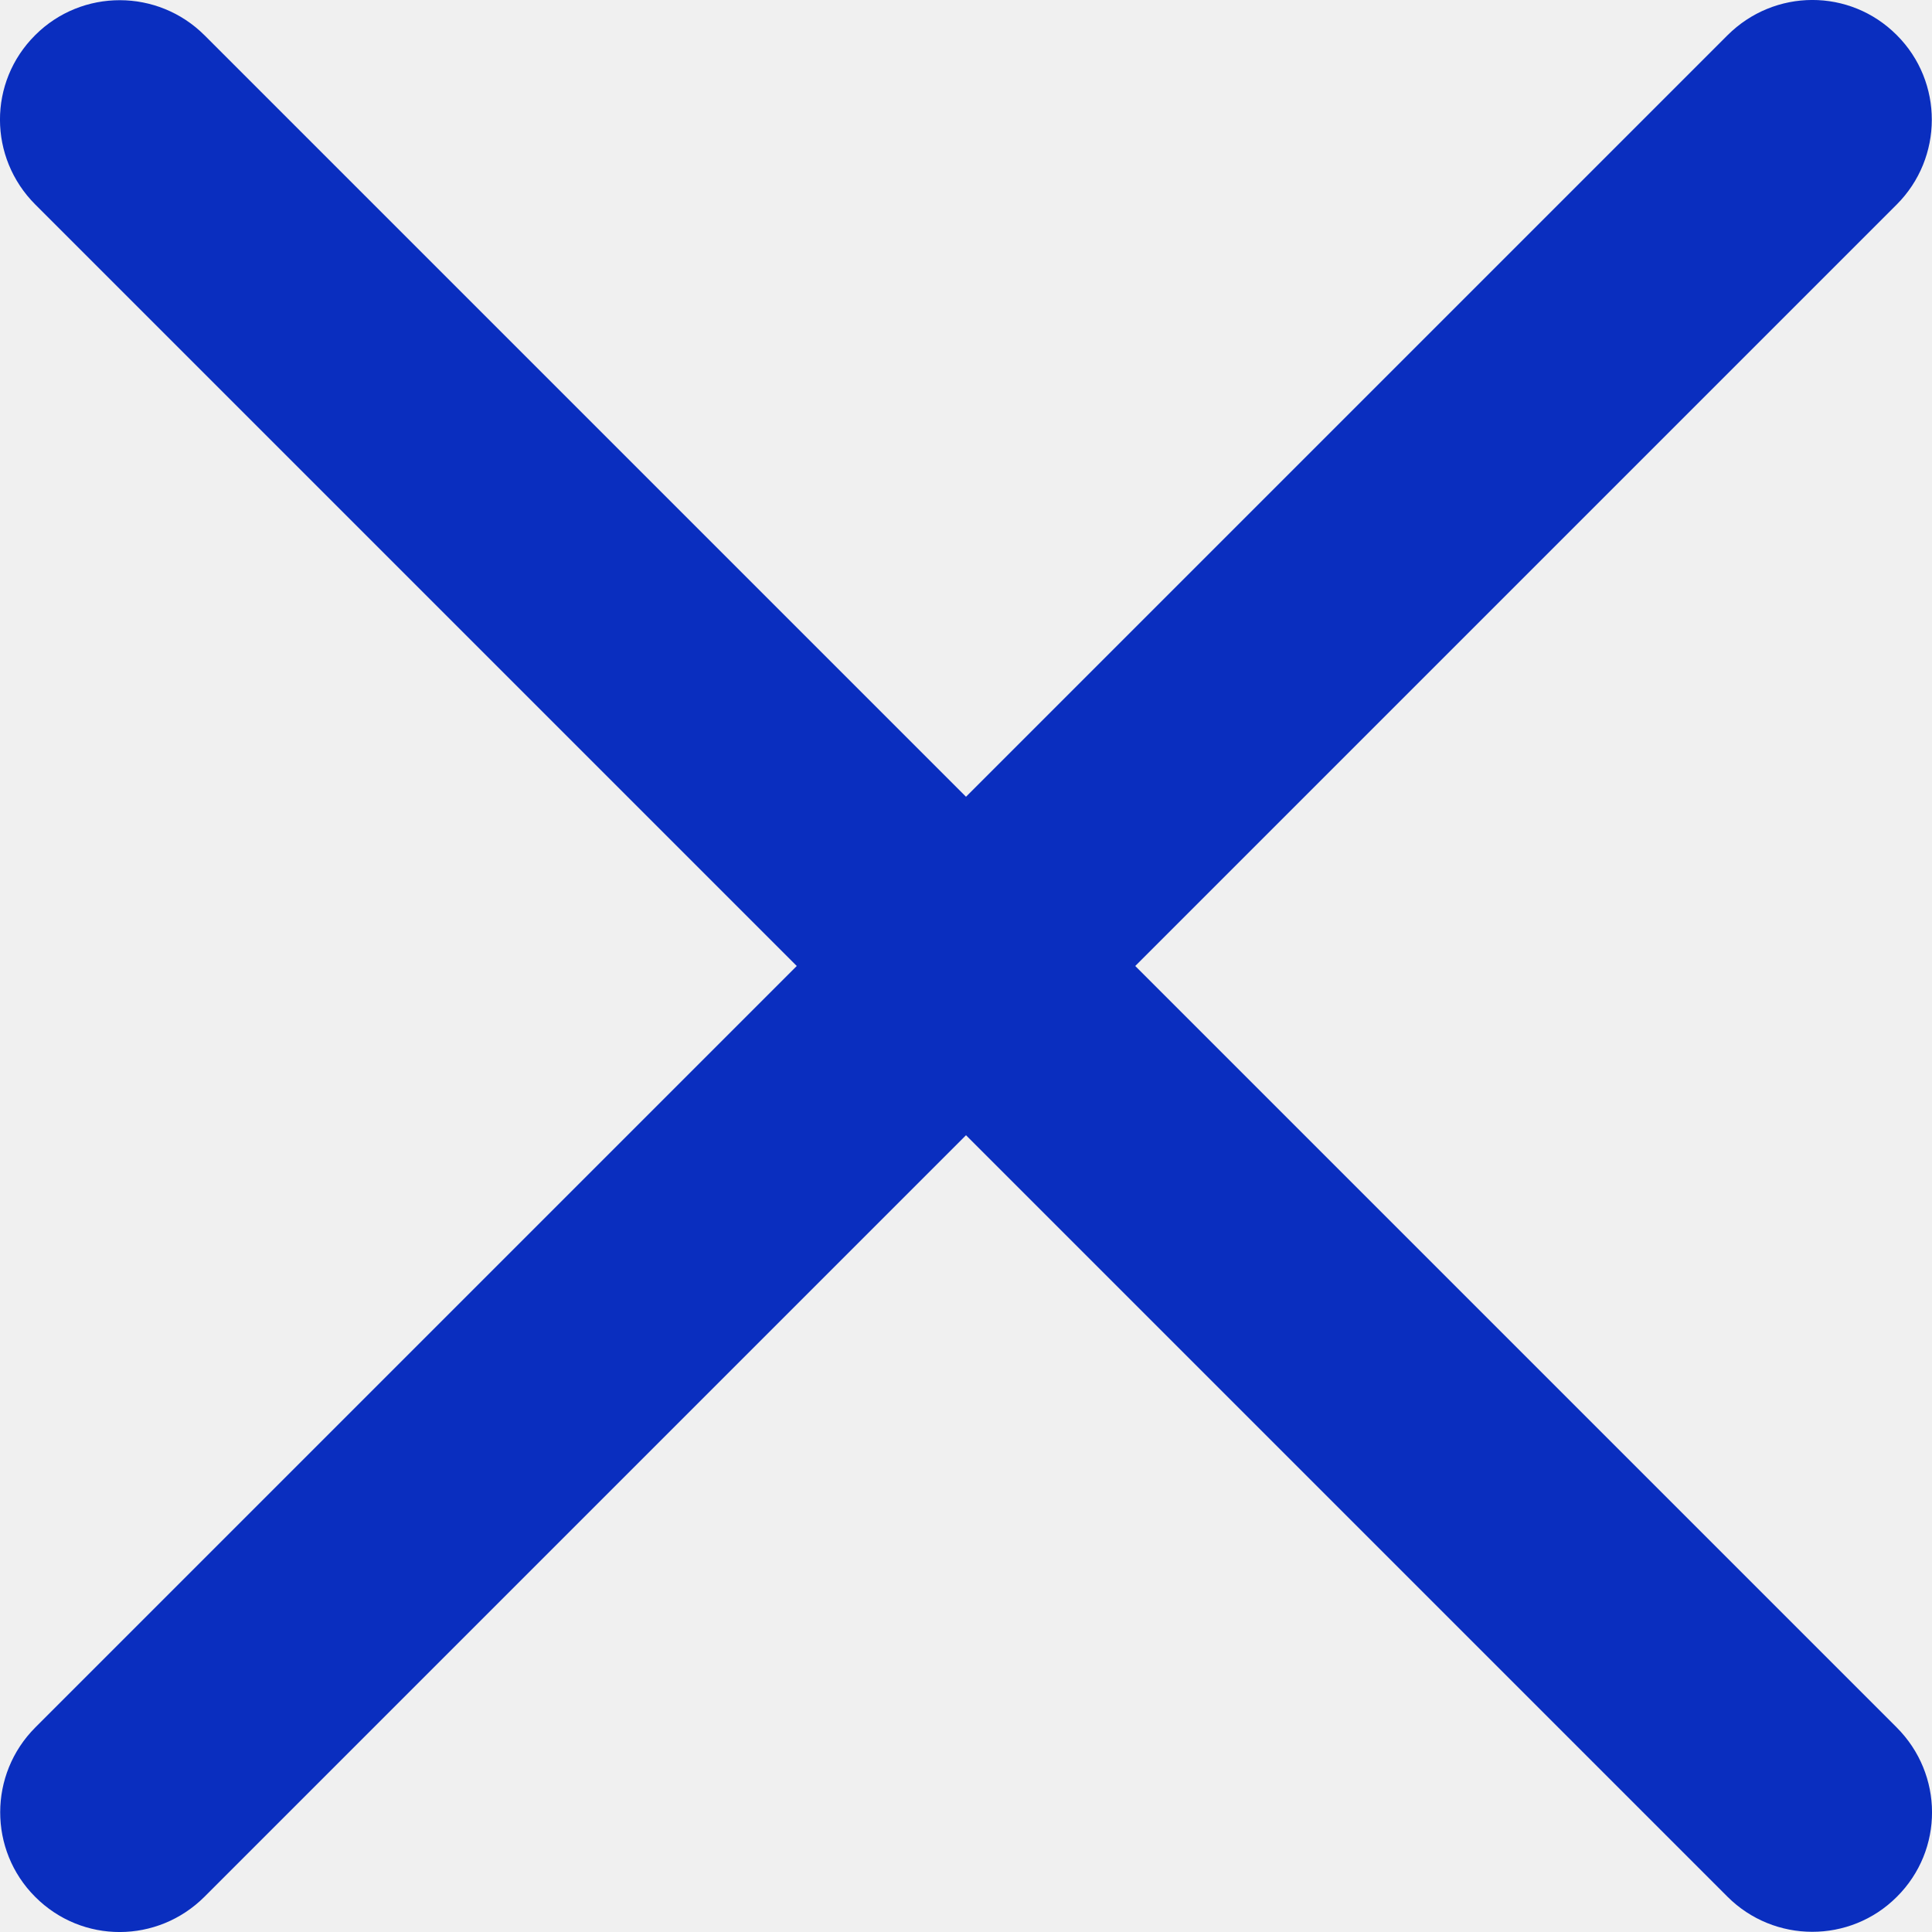
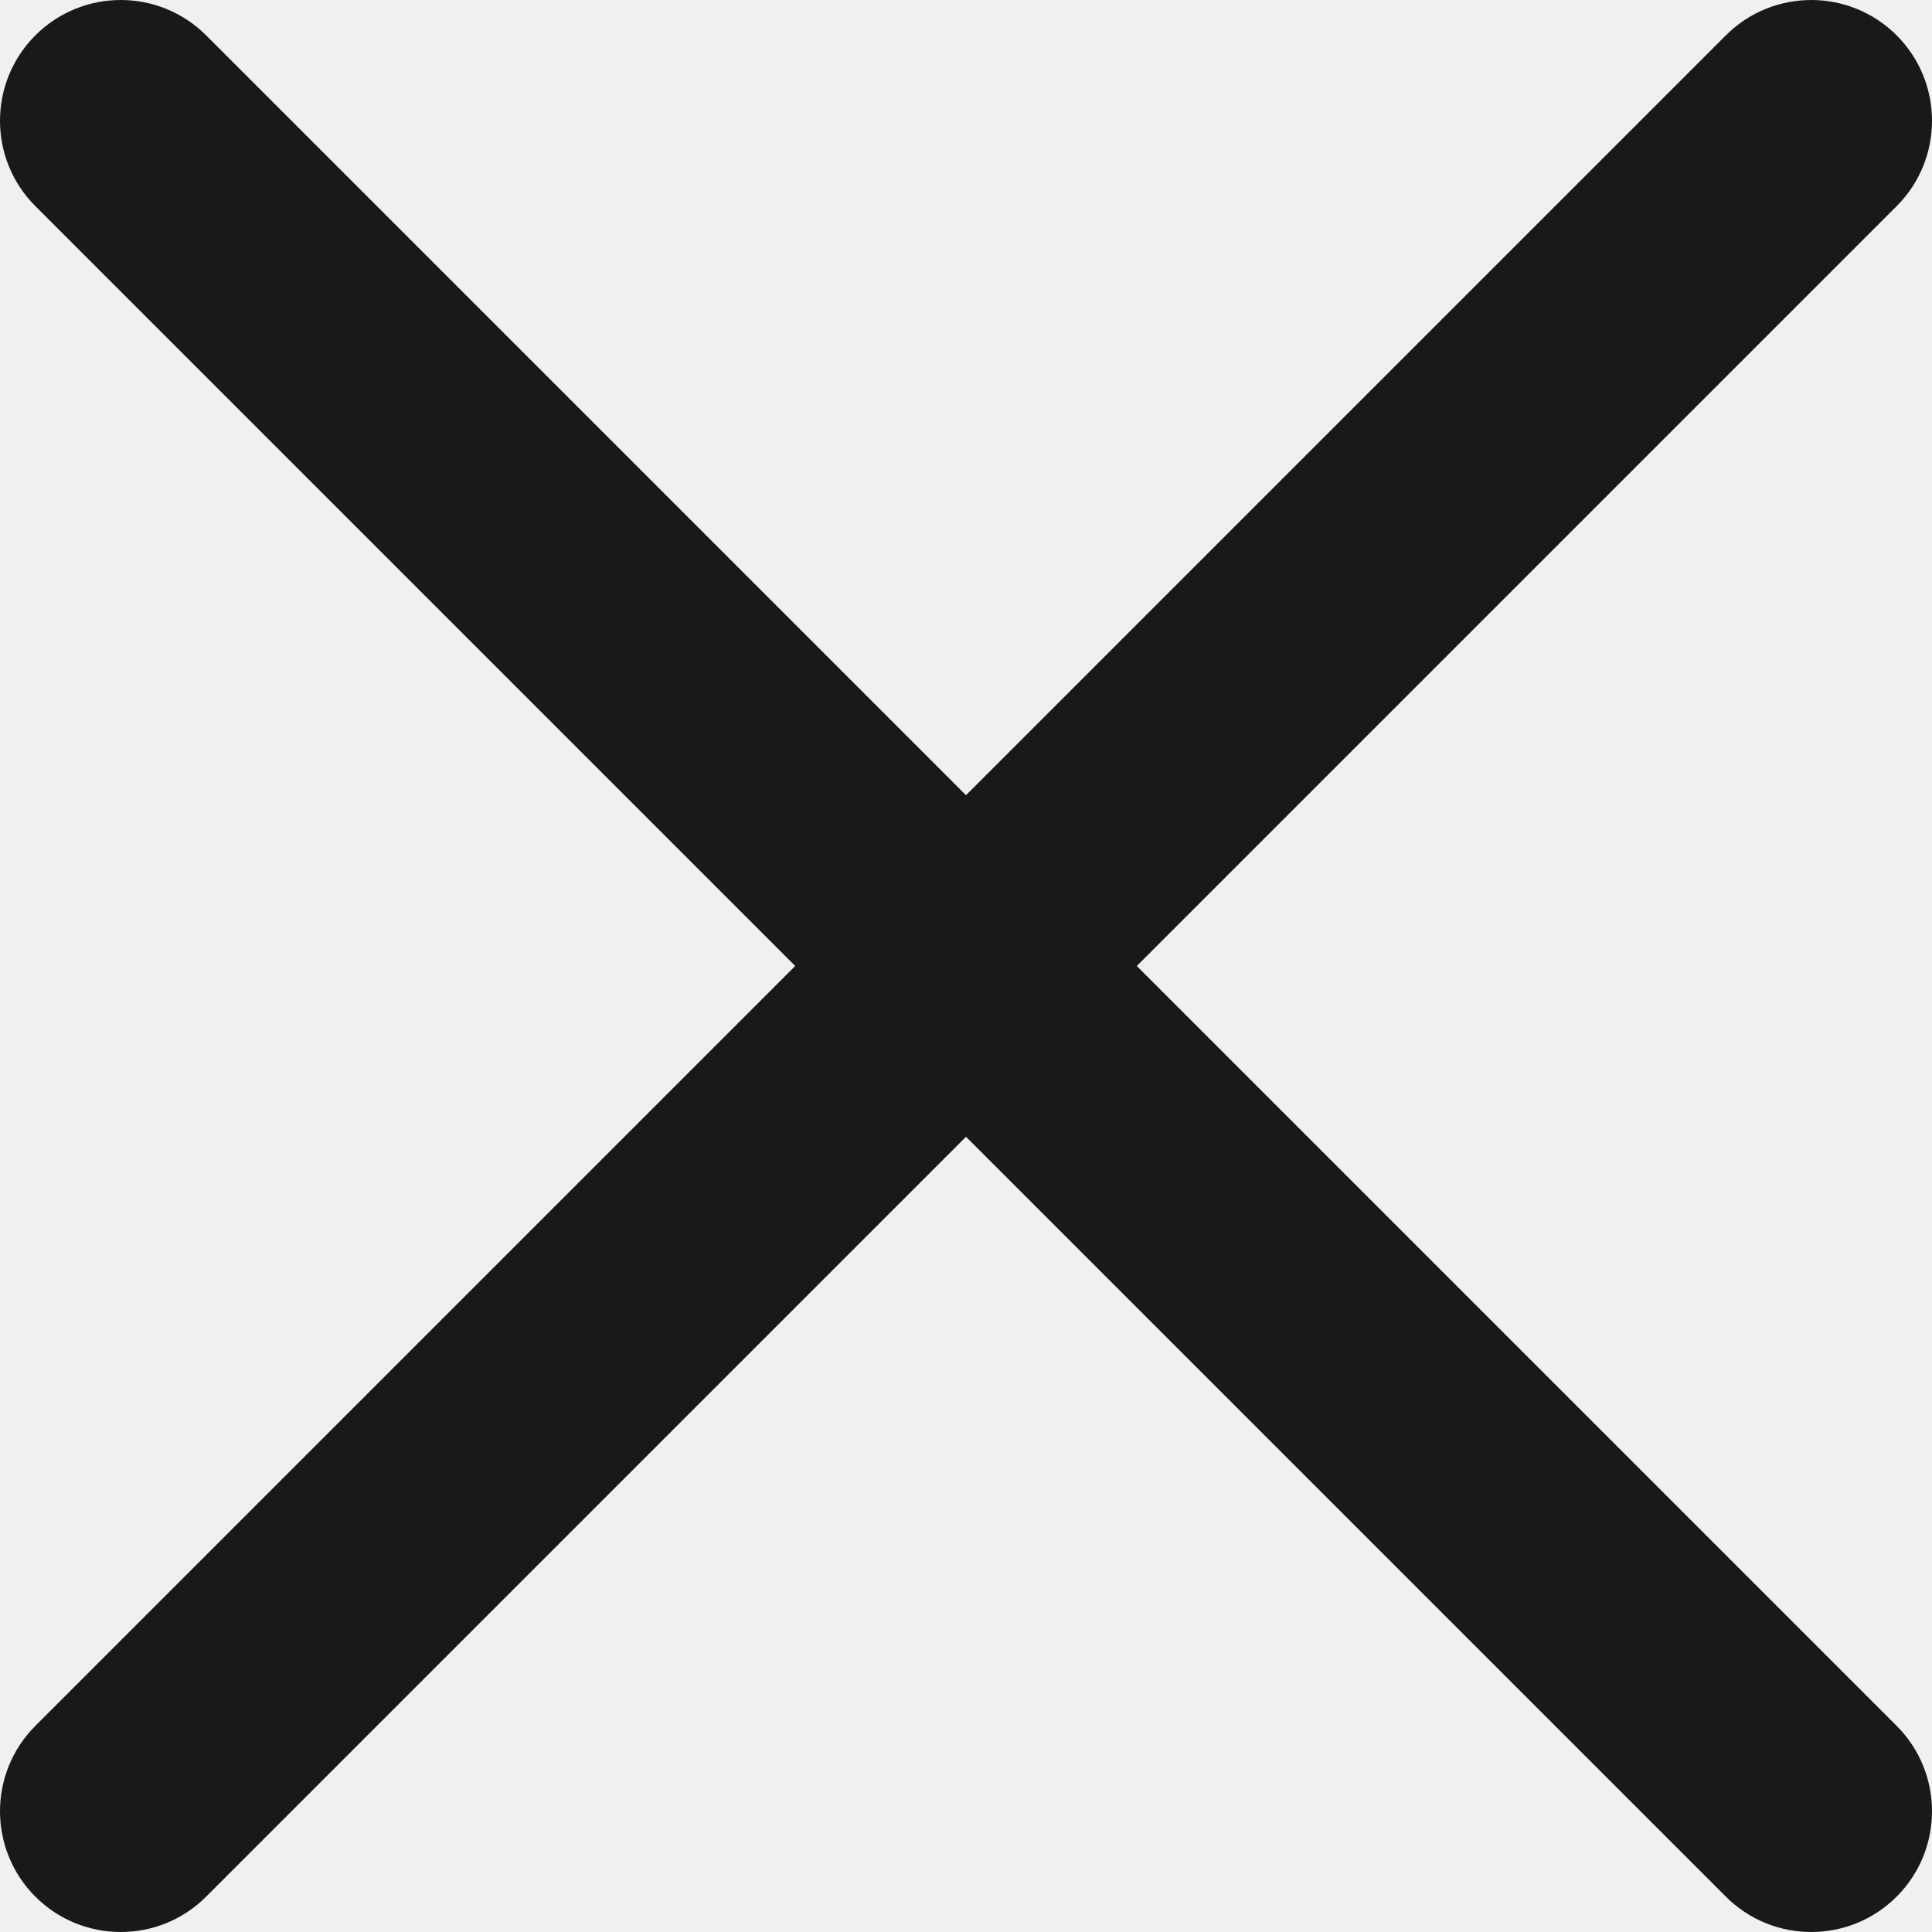
<svg xmlns="http://www.w3.org/2000/svg" width="10" height="10" viewBox="0 0 10 10" fill="none">
-   <path fill-rule="evenodd" clip-rule="evenodd" d="M5.876 5L9.817 1.059C10.059 0.817 10.06 0.424 9.818 0.182C9.575 -0.062 9.184 -0.06 8.941 0.183L5 4.124L1.059 0.183C0.817 -0.059 0.424 -0.06 0.182 0.182C-0.062 0.425 -0.06 0.816 0.183 1.059L4.124 5L0.183 8.941C-0.059 9.183 -0.06 9.576 0.182 9.818C0.425 10.062 0.816 10.06 1.059 9.817L5 5.876L8.941 9.817C9.183 10.059 9.576 10.06 9.818 9.818C10.062 9.575 10.06 9.184 9.817 8.941L5.876 5Z" fill="#0A2EBF" />
+   <g id="visibility-close" clip-path="url(#clip0_0_6)">
+     <path id="shape" d="M9.817 1.067C10.061 0.823 10.061 0.427 9.817 0.183C9.573 -0.061 9.177 -0.061 8.933 0.183L5 4.116L1.067 0.183C0.823 -0.061 0.427 -0.061 0.183 0.183C-0.061 0.427 -0.061 0.823 0.183 1.067L4.116 5L0.183 8.933C-0.061 9.177 -0.061 9.573 0.183 9.817C0.427 10.061 0.823 10.061 1.067 9.817L5 5.884L8.933 9.817C9.177 10.061 9.573 10.061 9.817 9.817C10.061 9.573 10.061 9.177 9.817 8.933L5.884 5L9.817 1.067Z" fill="#1A1919" />
+   </g>
+   <defs>
+     <clipPath id="clip0_0_6">
+       <rect width="10" height="10" fill="white" />
+     </clipPath>
+   </defs>
</svg>
